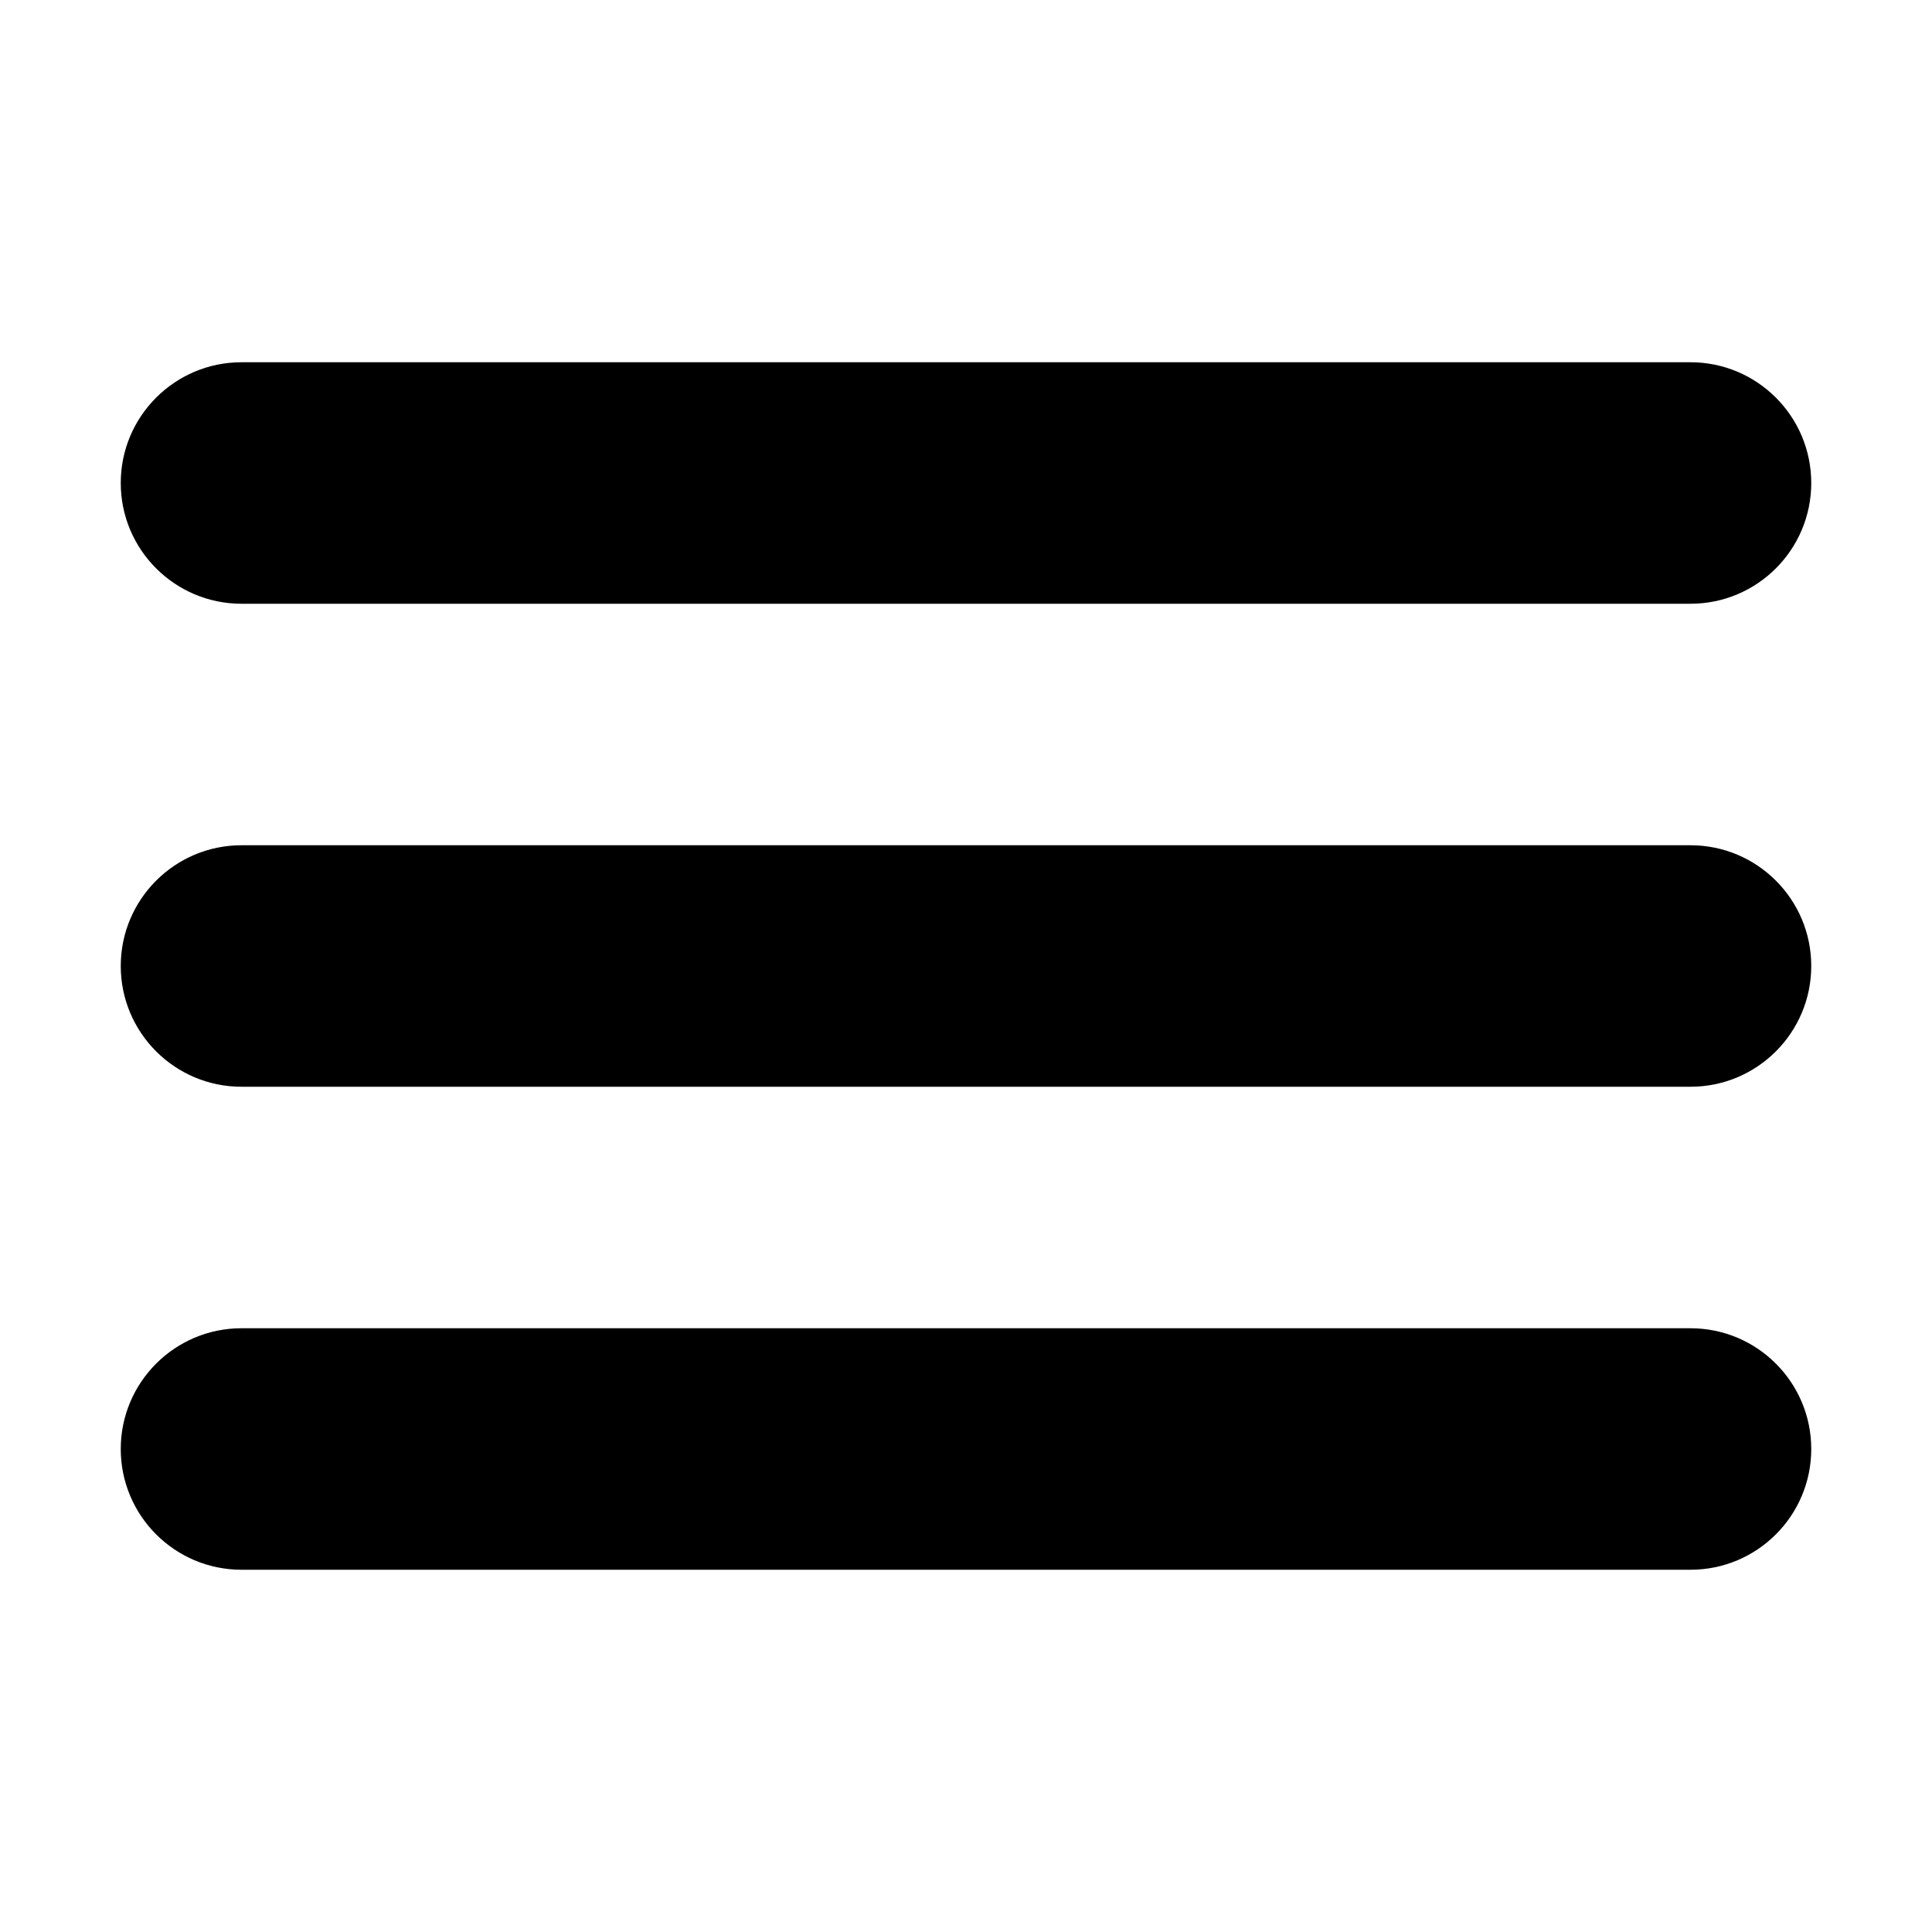
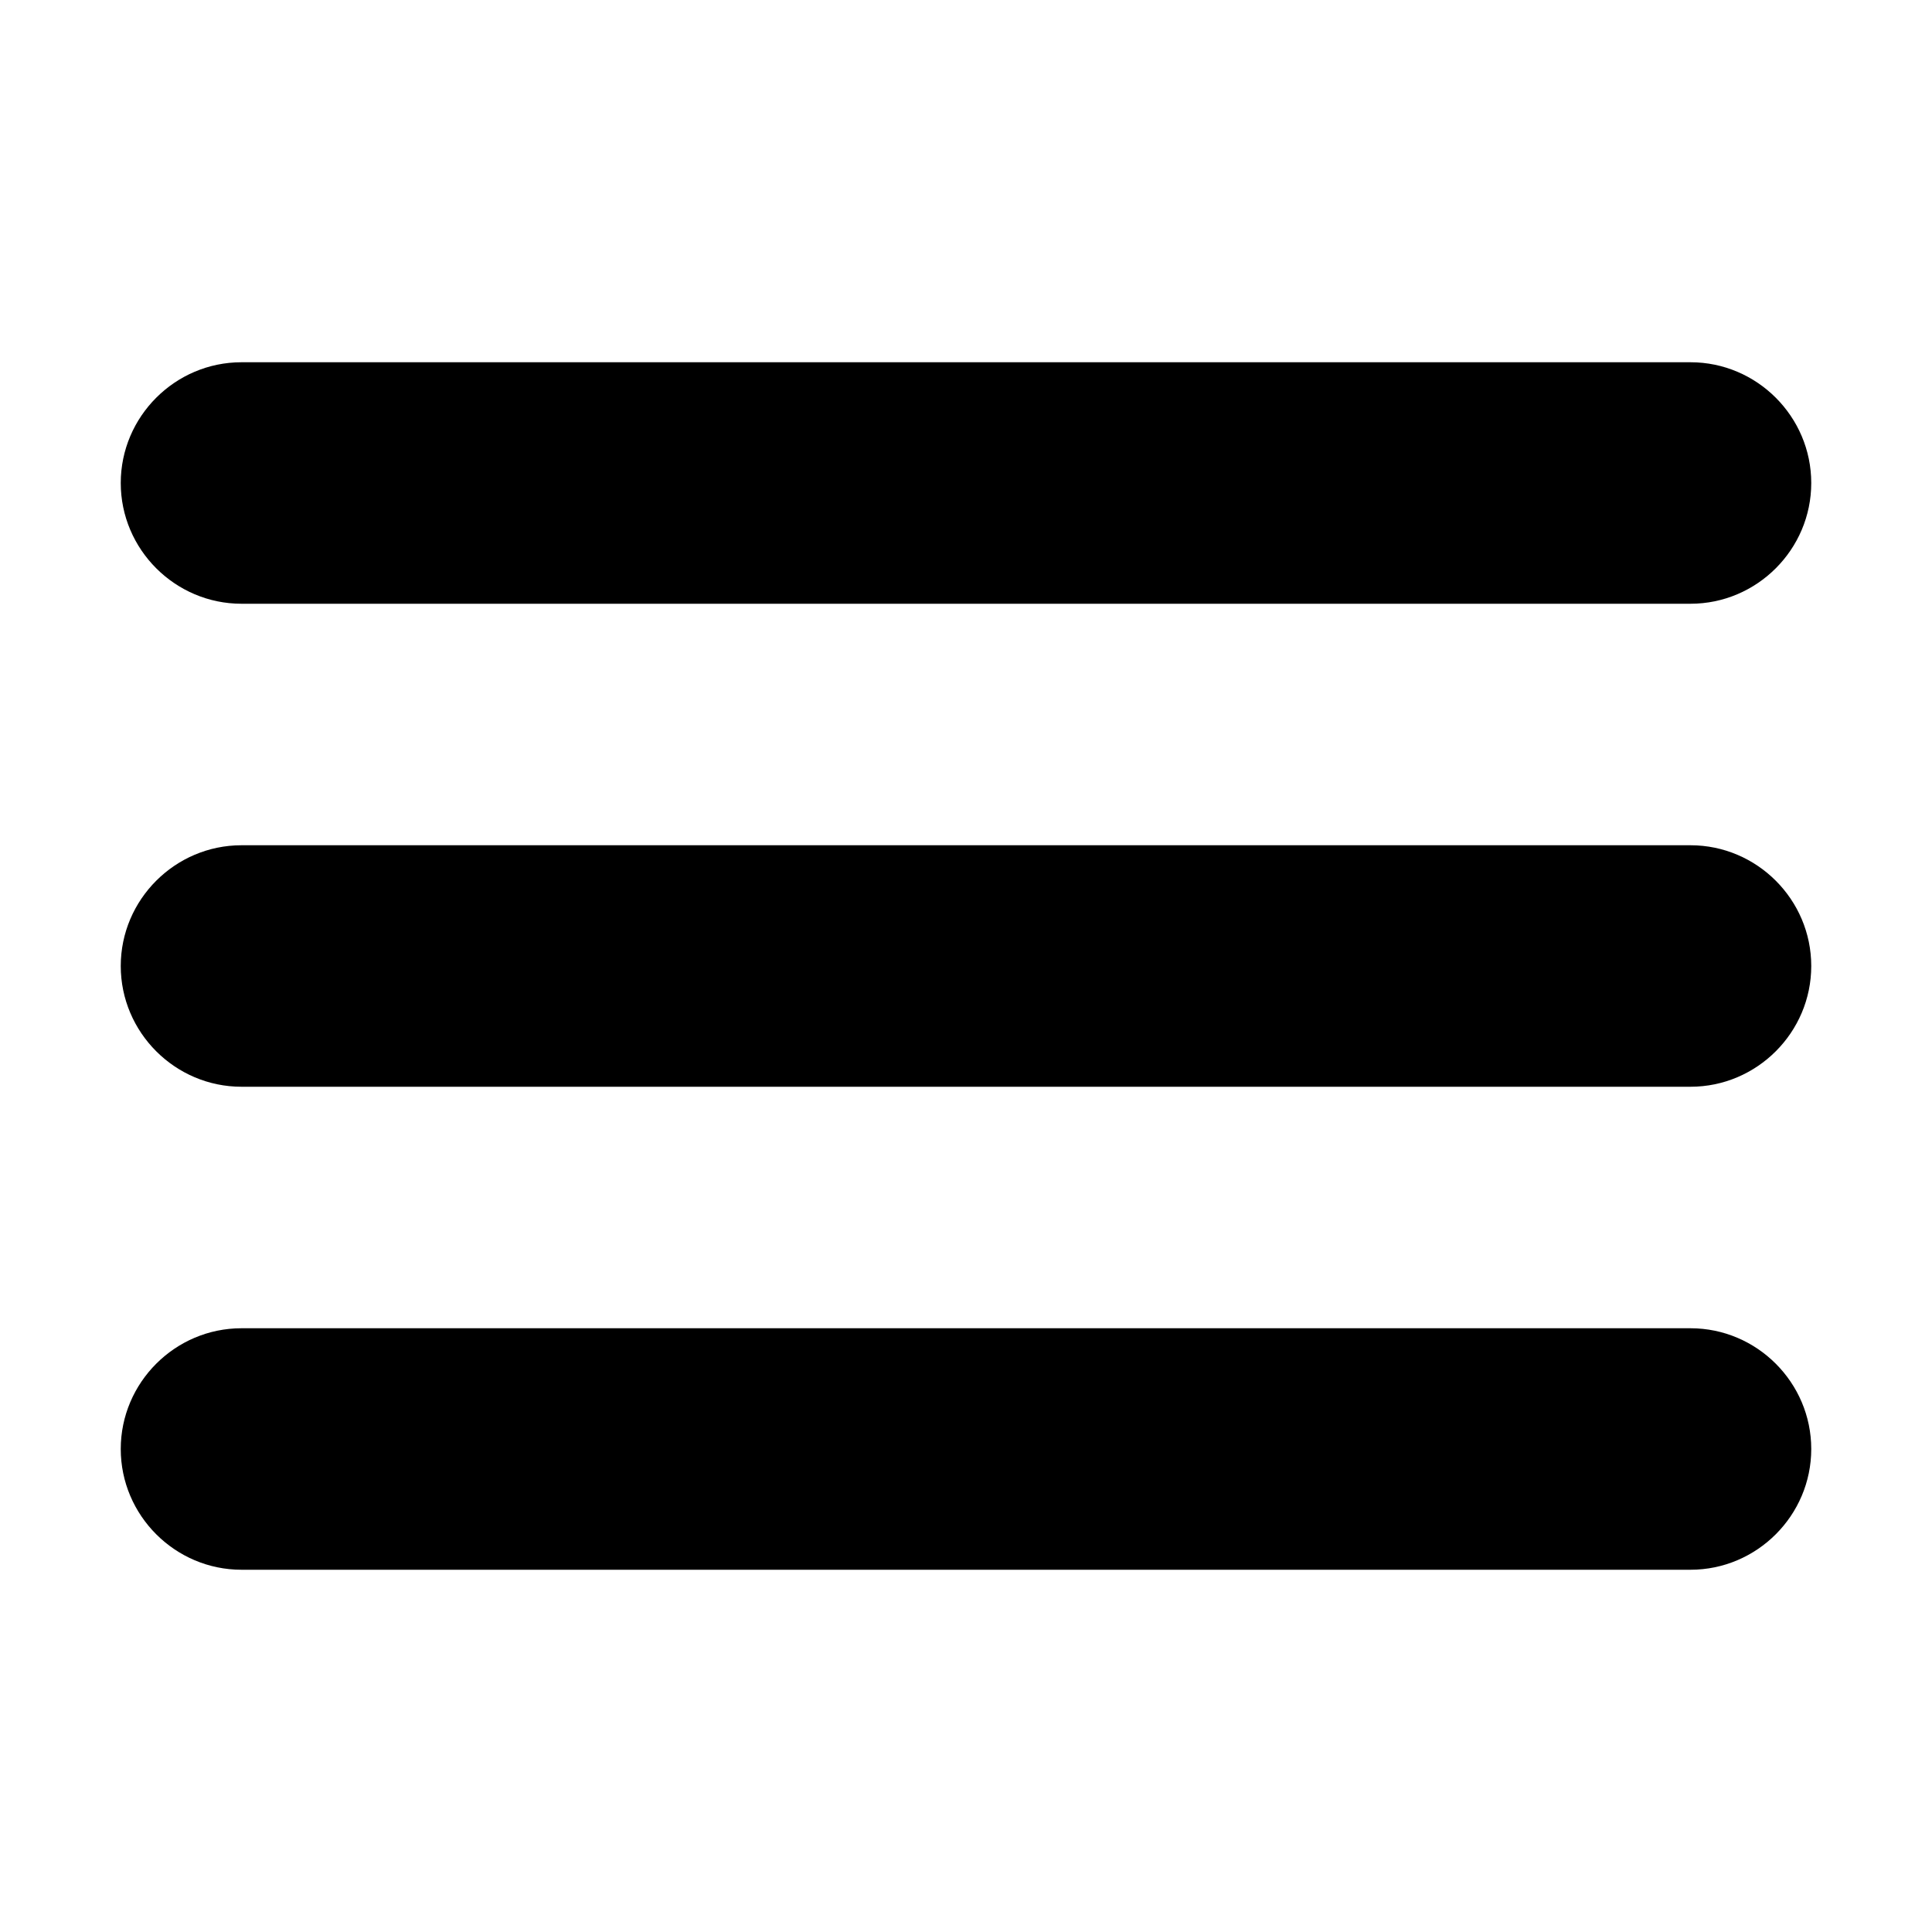
- <svg xmlns="http://www.w3.org/2000/svg" height="32px" id="Layer_1" style="enable-background:new 0 0 32 32;" version="1.1" viewBox="0 0 32 32" width="32px" xml:space="preserve">
-   <path d="M4,10h24c1.104,0,2-0.896,2-2s-0.896-2-2-2H4C2.896,6,2,6.896,2,8S2.896,10,4,10z M28,14H4c-1.104,0-2,0.896-2,2  s0.896,2,2,2h24c1.104,0,2-0.896,2-2S29.104,14,28,14z M28,22H4c-1.104,0-2,0.896-2,2s0.896,2,2,2h24c1.104,0,2-0.896,2-2  S29.104,22,28,22z" />
+ <svg xmlns="http://www.w3.org/2000/svg" width="32" height="32">
+   <path d="M4 10h24c1.1 0 2-.9 2-2s-.9-2-2-2H4c-1.1 0-2 .9-2 2s.9 2 2 2zm24 4H4c-1.1 0-2 .9-2 2s.9 2 2 2h24c1.1 0 2-.9 2-2s-.9-2-2-2zm0 8H4c-1.1 0-2 .9-2 2s.9 2 2 2h24c1.1 0 2-.9 2-2s-.9-2-2-2z" />
</svg>
